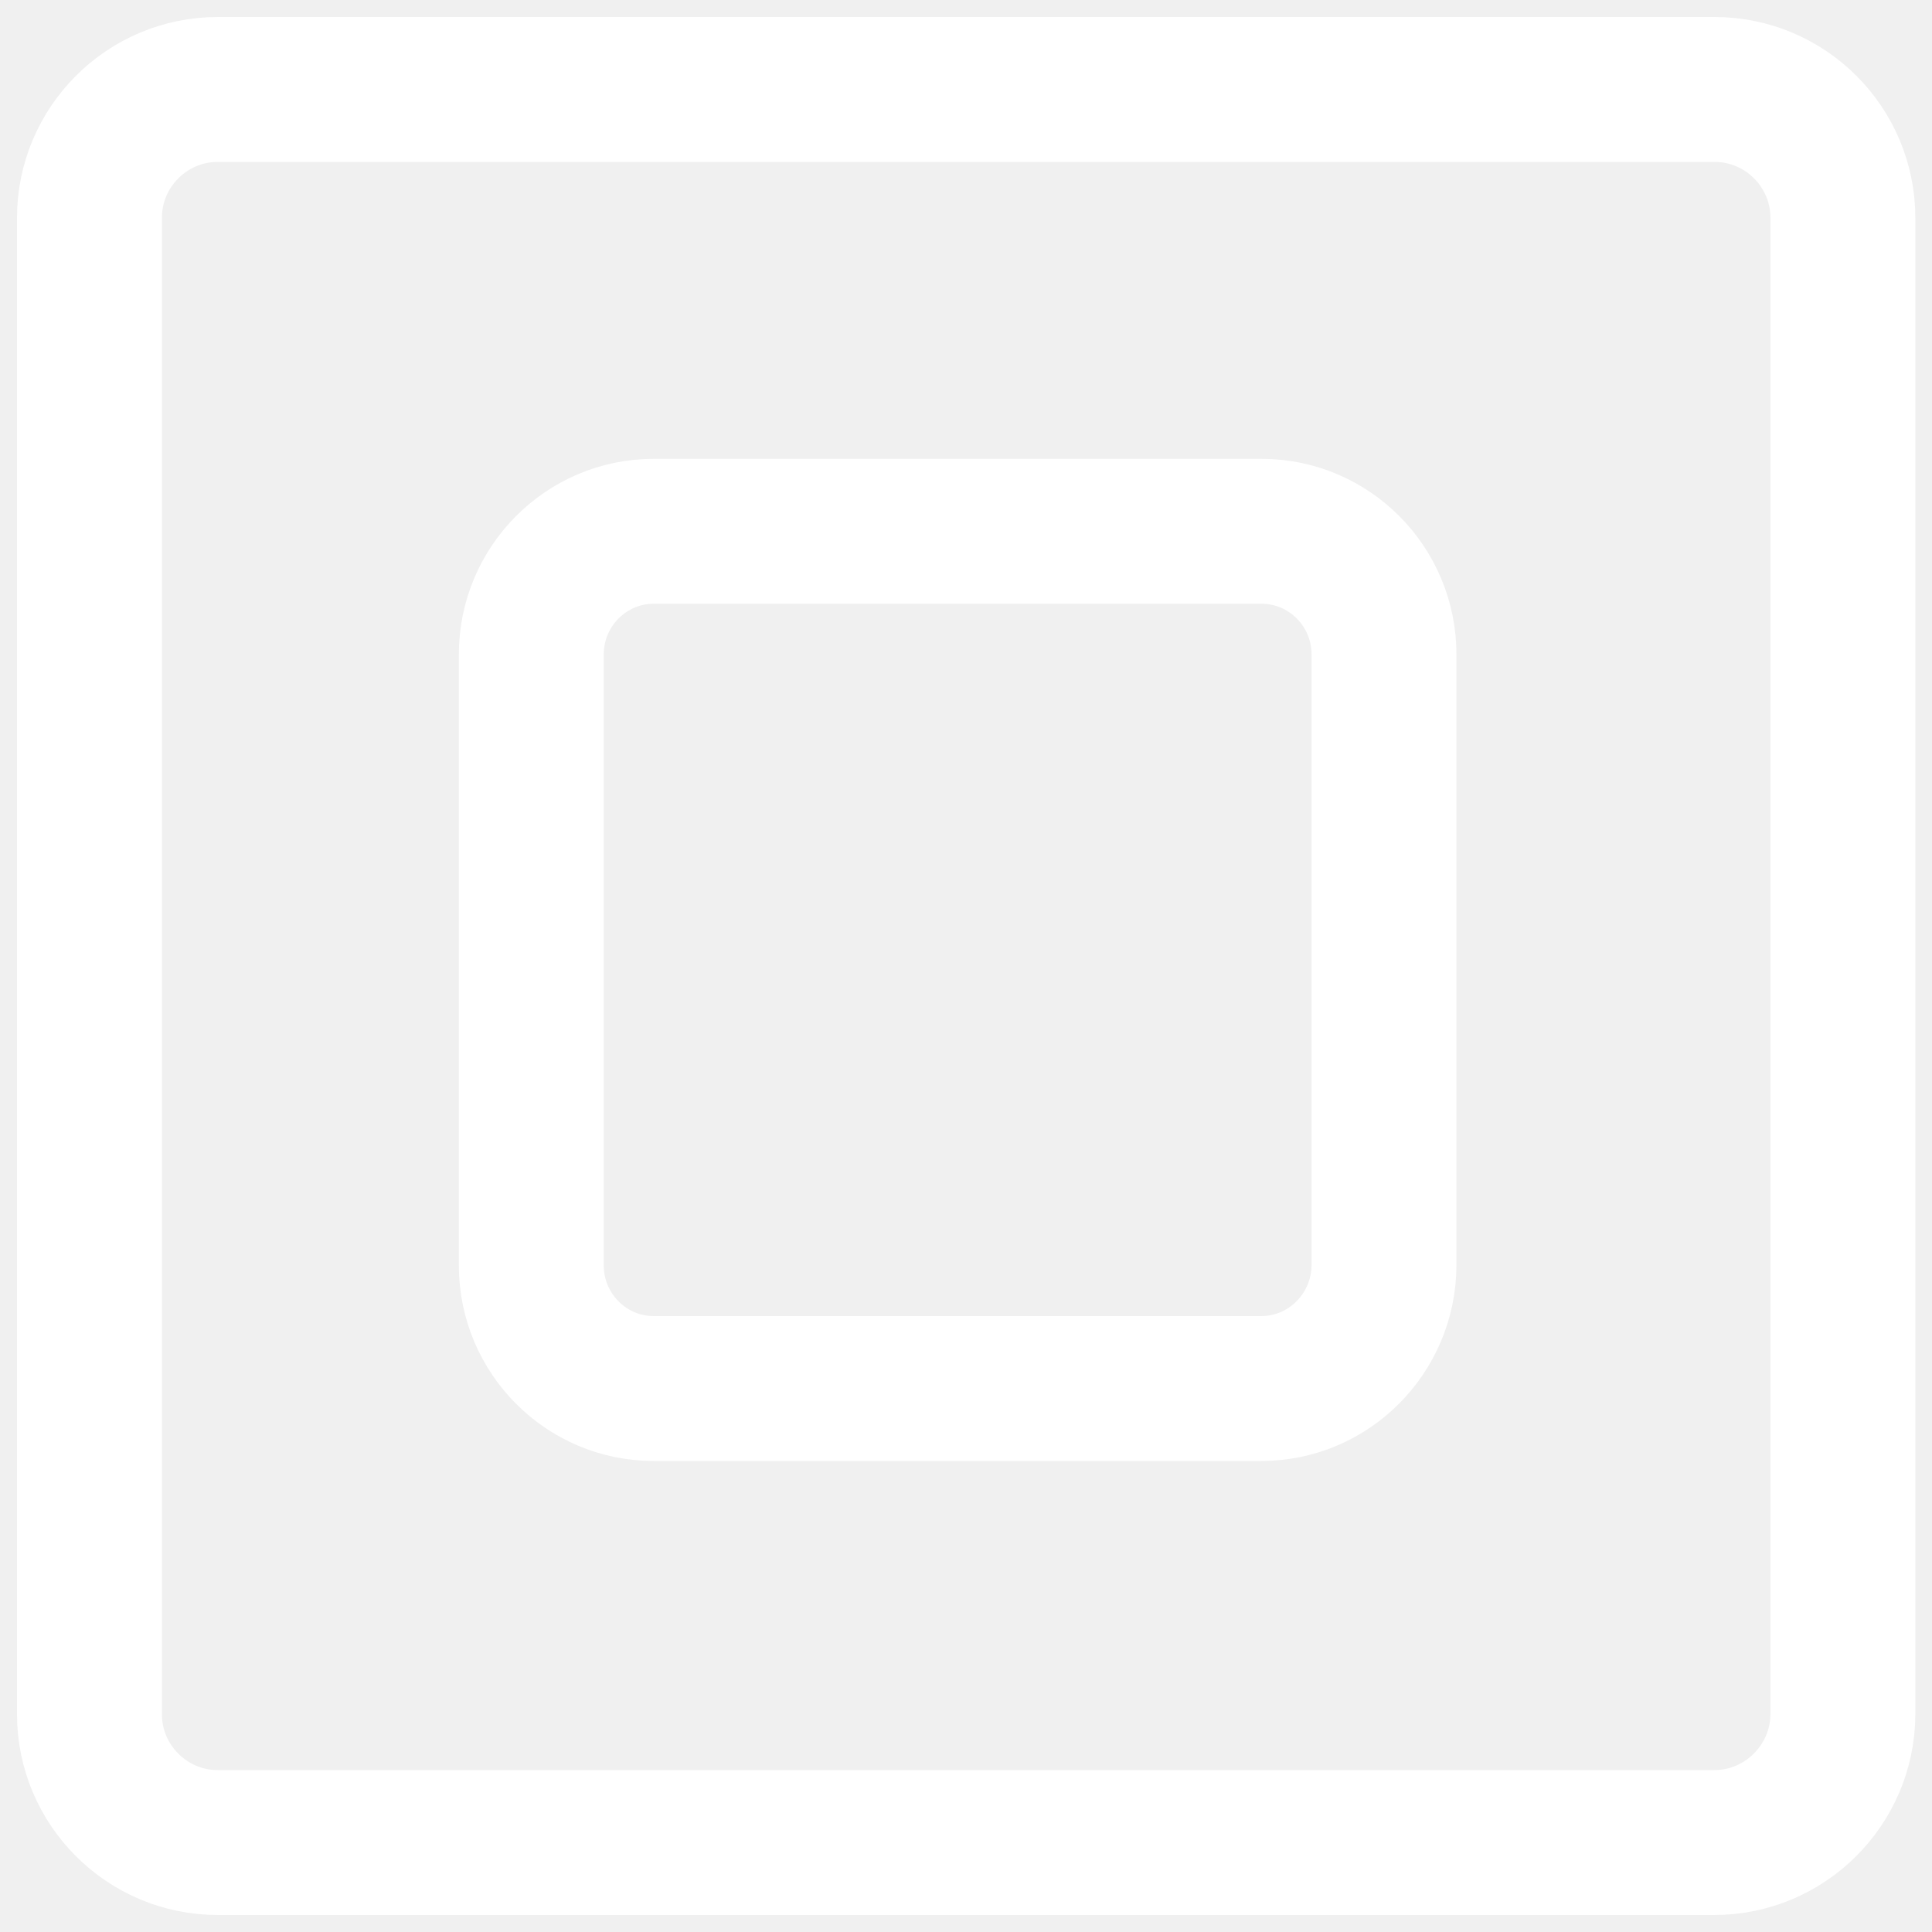
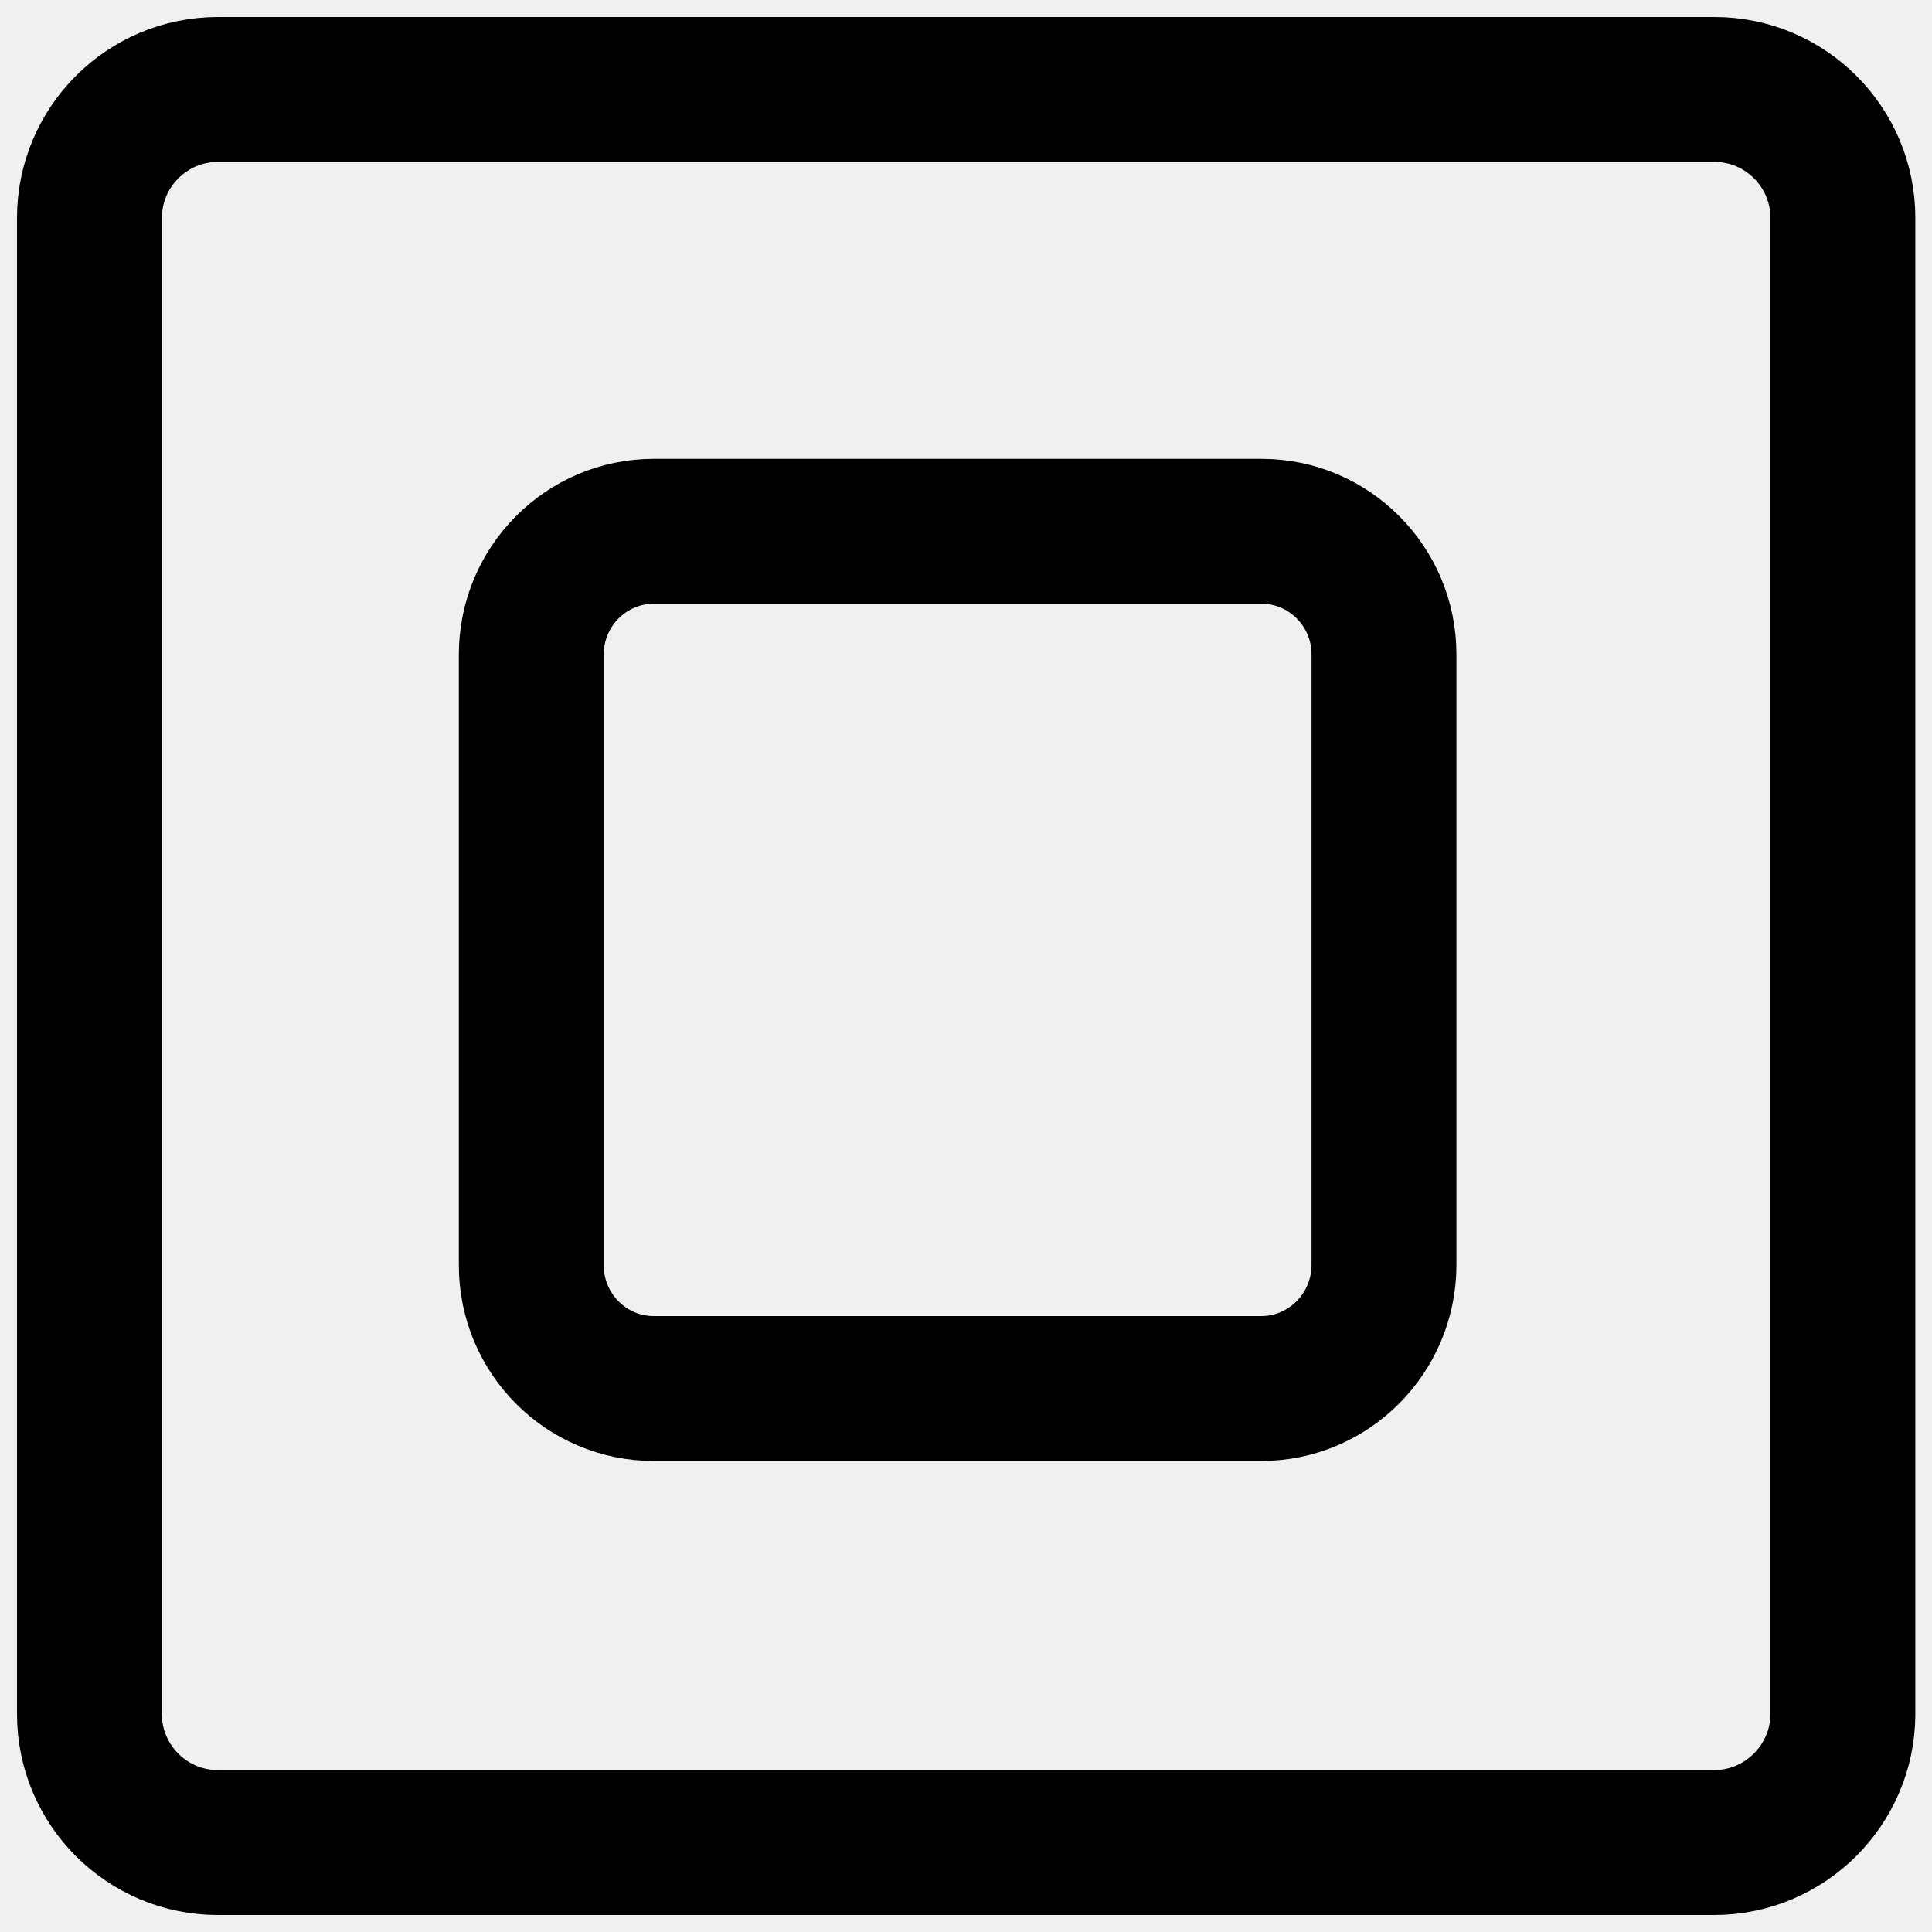
<svg xmlns="http://www.w3.org/2000/svg" width="40" height="40" viewBox="0 0 40 40" fill="none">
-   <path d="M35.489 38.148H4.511C3.044 38.148 1.852 36.956 1.852 35.489V4.511C1.852 3.044 3.044 1.852 4.511 1.852H35.496C36.963 1.852 38.155 3.044 38.155 4.511V35.496C38.148 36.956 36.955 38.148 35.489 38.148Z" stroke="white" stroke-width="3" stroke-miterlimit="10" stroke-linecap="round" stroke-linejoin="round" />
-   <path d="M26.113 28.748H13.534C12.136 28.748 11 27.605 11 26.2V13.548C11 12.143 12.136 11 13.534 11H26.12C27.518 11 28.654 12.143 28.654 13.548V26.2C28.647 27.605 27.511 28.748 26.113 28.748Z" stroke="white" stroke-width="3" stroke-miterlimit="10" stroke-linecap="round" stroke-linejoin="round" />
+   <path d="M35.489 38.148H4.511C3.044 38.148 1.852 36.956 1.852 35.489V4.511C1.852 3.044 3.044 1.852 4.511 1.852H35.496C36.963 1.852 38.155 3.044 38.155 4.511V35.496C38.148 36.956 36.955 38.148 35.489 38.148Z" stroke="#000" stroke-width="3" stroke-miterlimit="10" stroke-linecap="round" stroke-linejoin="round" />
+   <path d="M26.113 28.748H13.534C12.136 28.748 11 27.605 11 26.2V13.548C11 12.143 12.136 11 13.534 11H26.12C27.518 11 28.654 12.143 28.654 13.548V26.2C28.647 27.605 27.511 28.748 26.113 28.748Z" stroke="#000" stroke-width="3" stroke-miterlimit="10" stroke-linecap="round" stroke-linejoin="round" />
</svg>
